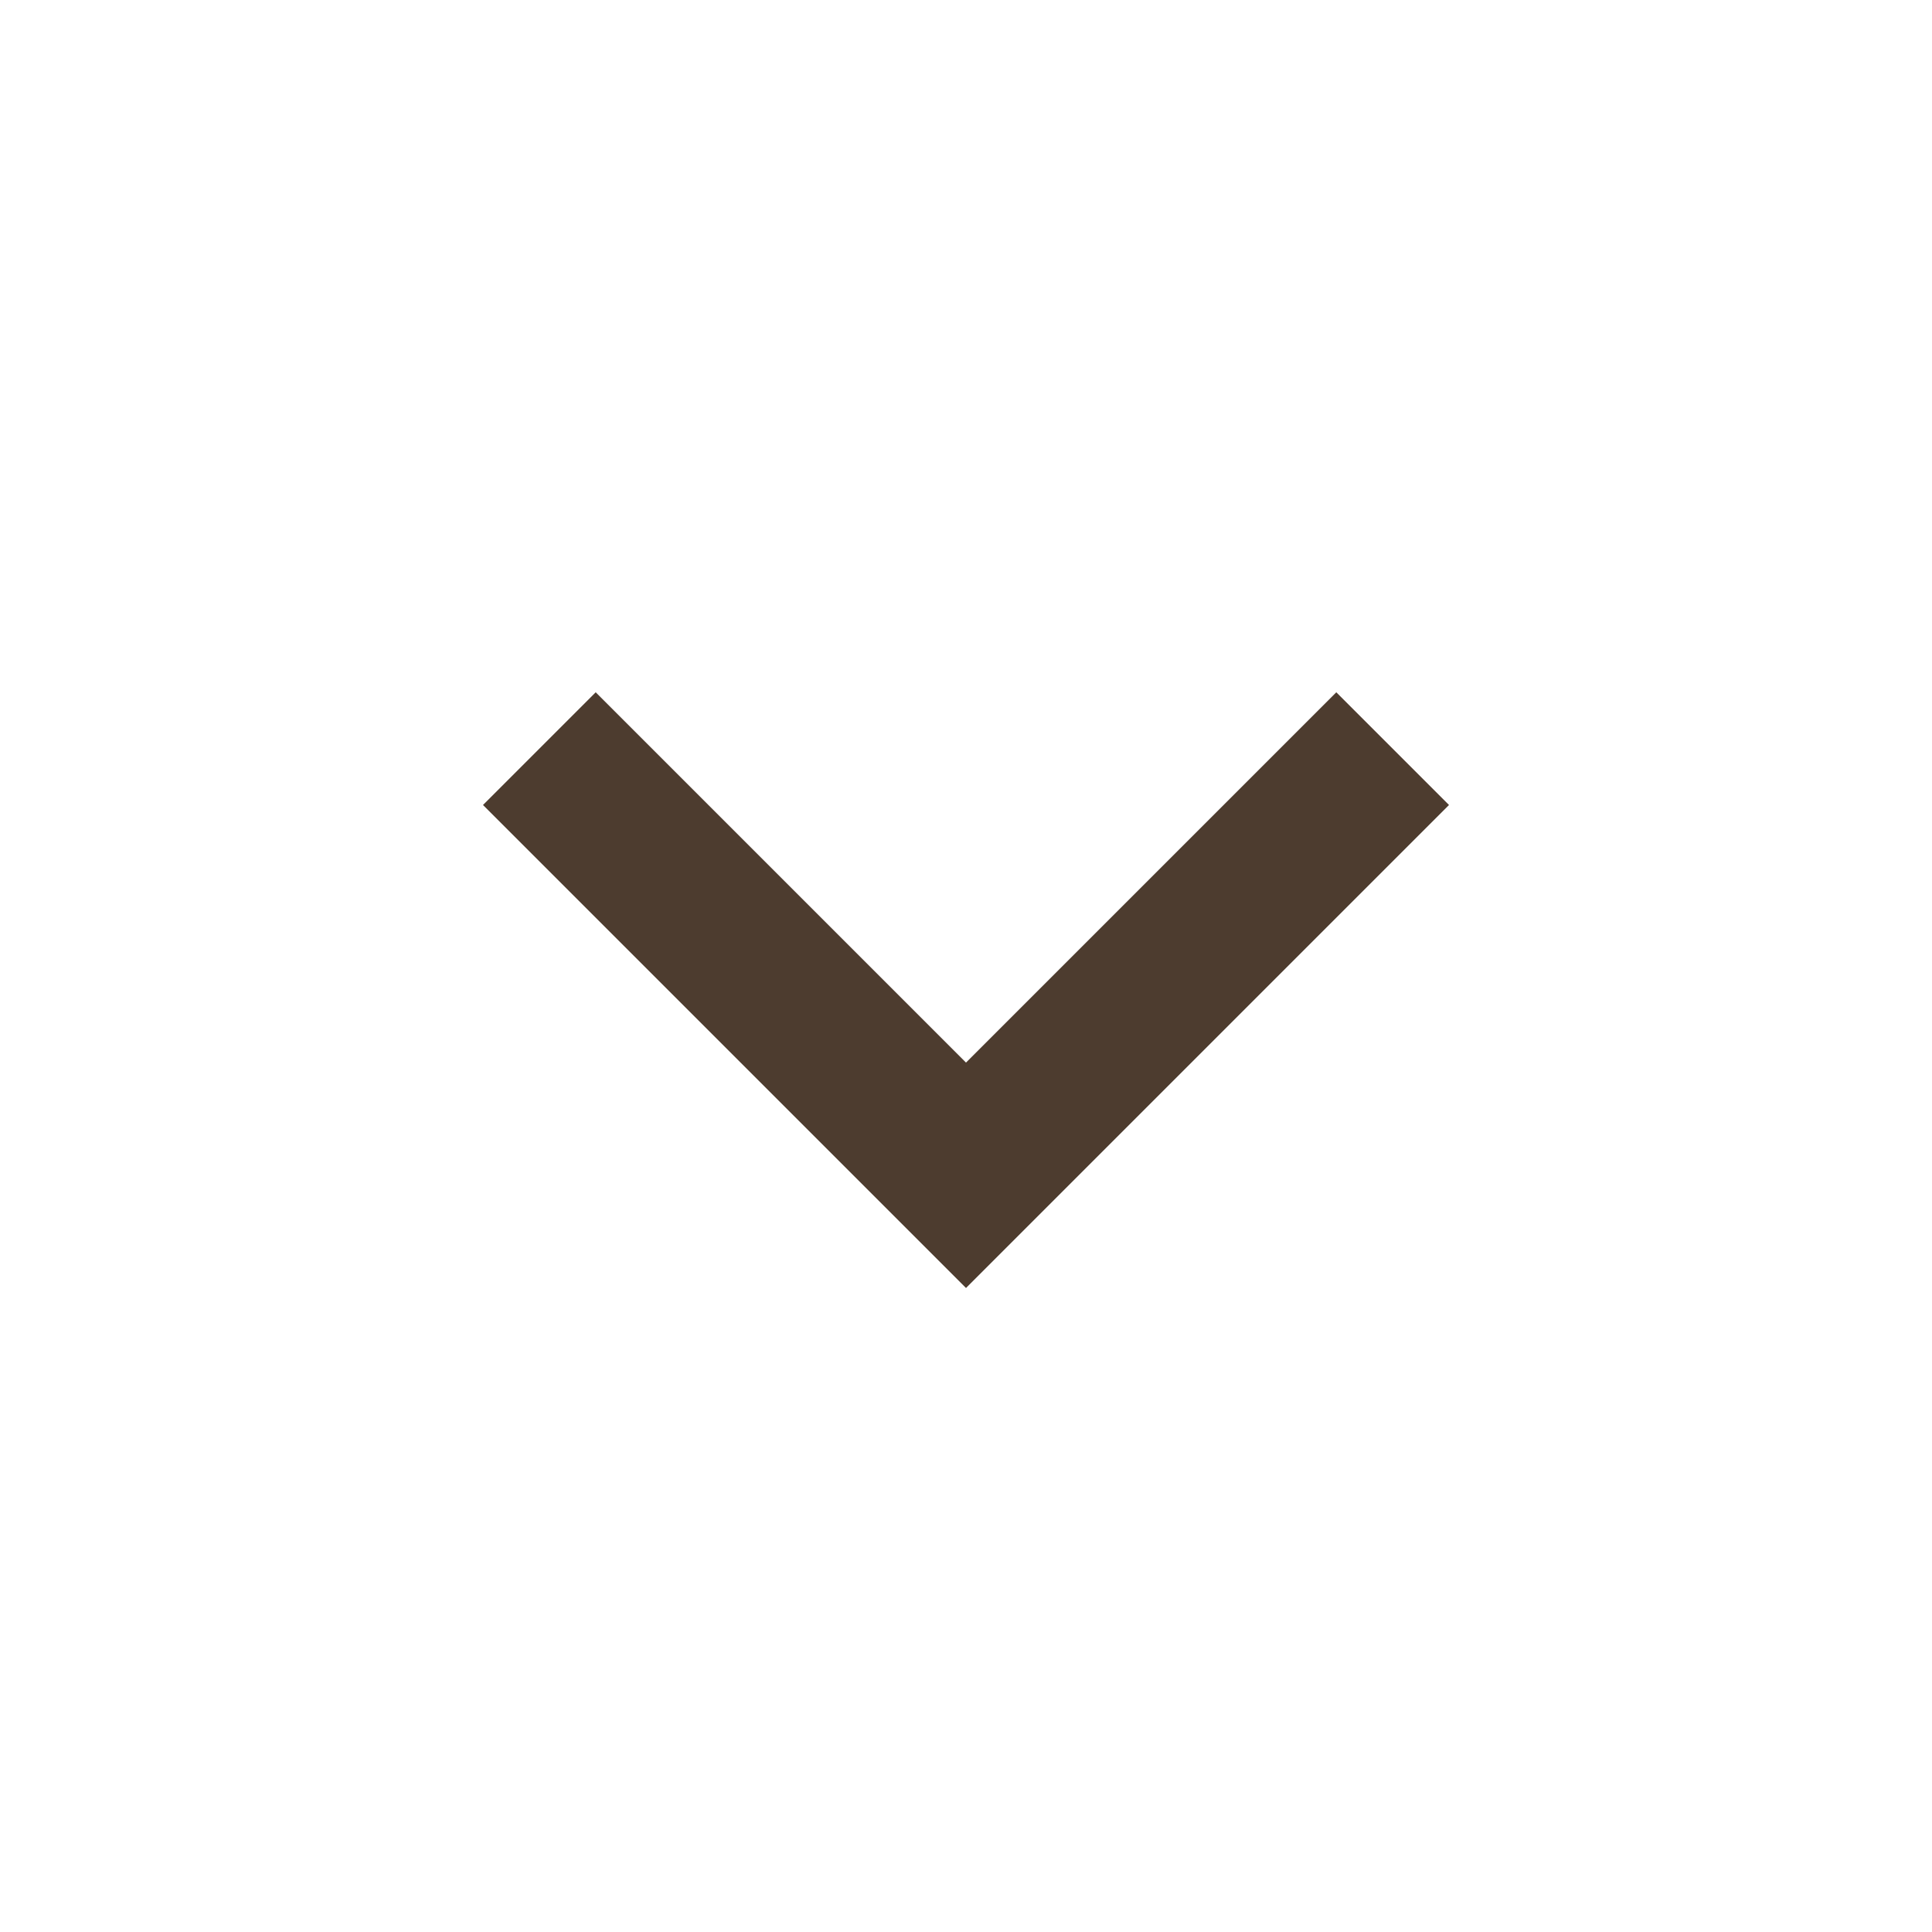
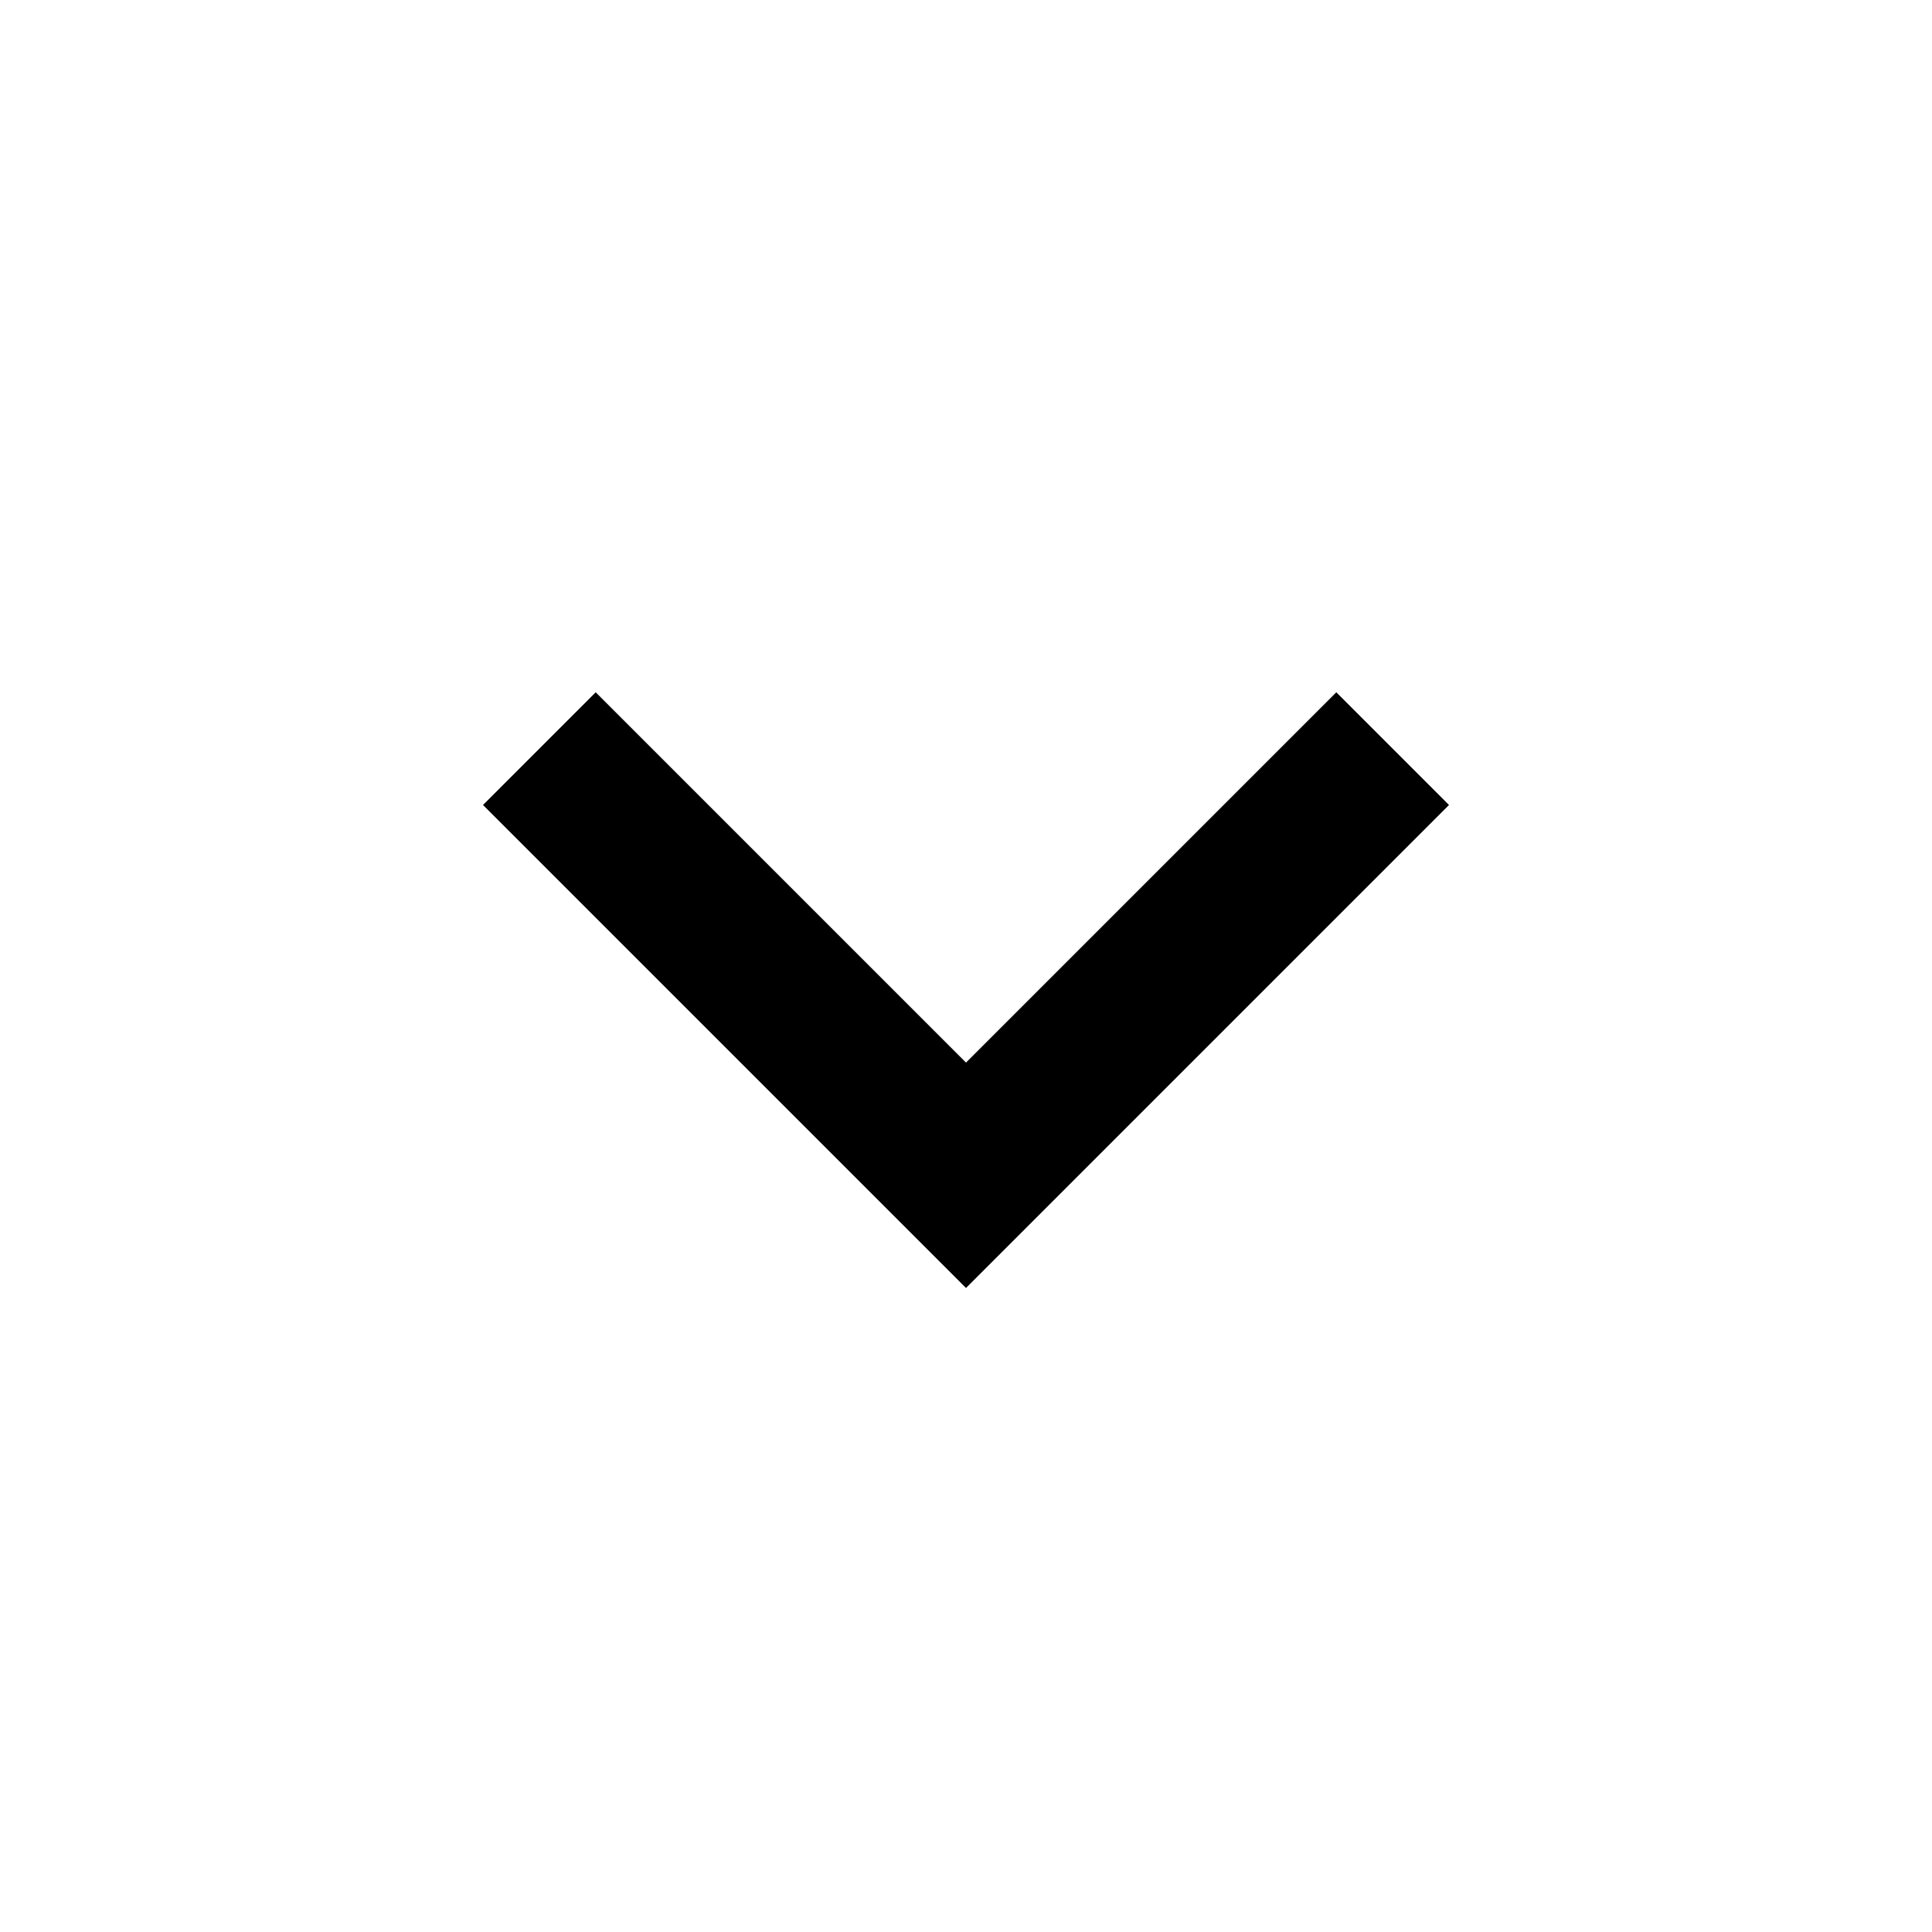
<svg xmlns="http://www.w3.org/2000/svg" version="1.1" id="Layer_1" x="0px" y="0px" viewBox="0 0 24 24" style="enable-background:new 0 0 24 24;" xml:space="preserve">
  <style type="text/css">
- 	.st0{fill:#4D3C2F;}
+ 	.st0{fill:#000000;}
	.st1{fill:none;}
</style>
  <path class="st0" d="M18,10l-1.4-1.4L12,13.2L7.4,8.6L6,10l6,6L18,10z" />
  <path class="st1" d="M24,0v24H0V0H24z" />
</svg>
